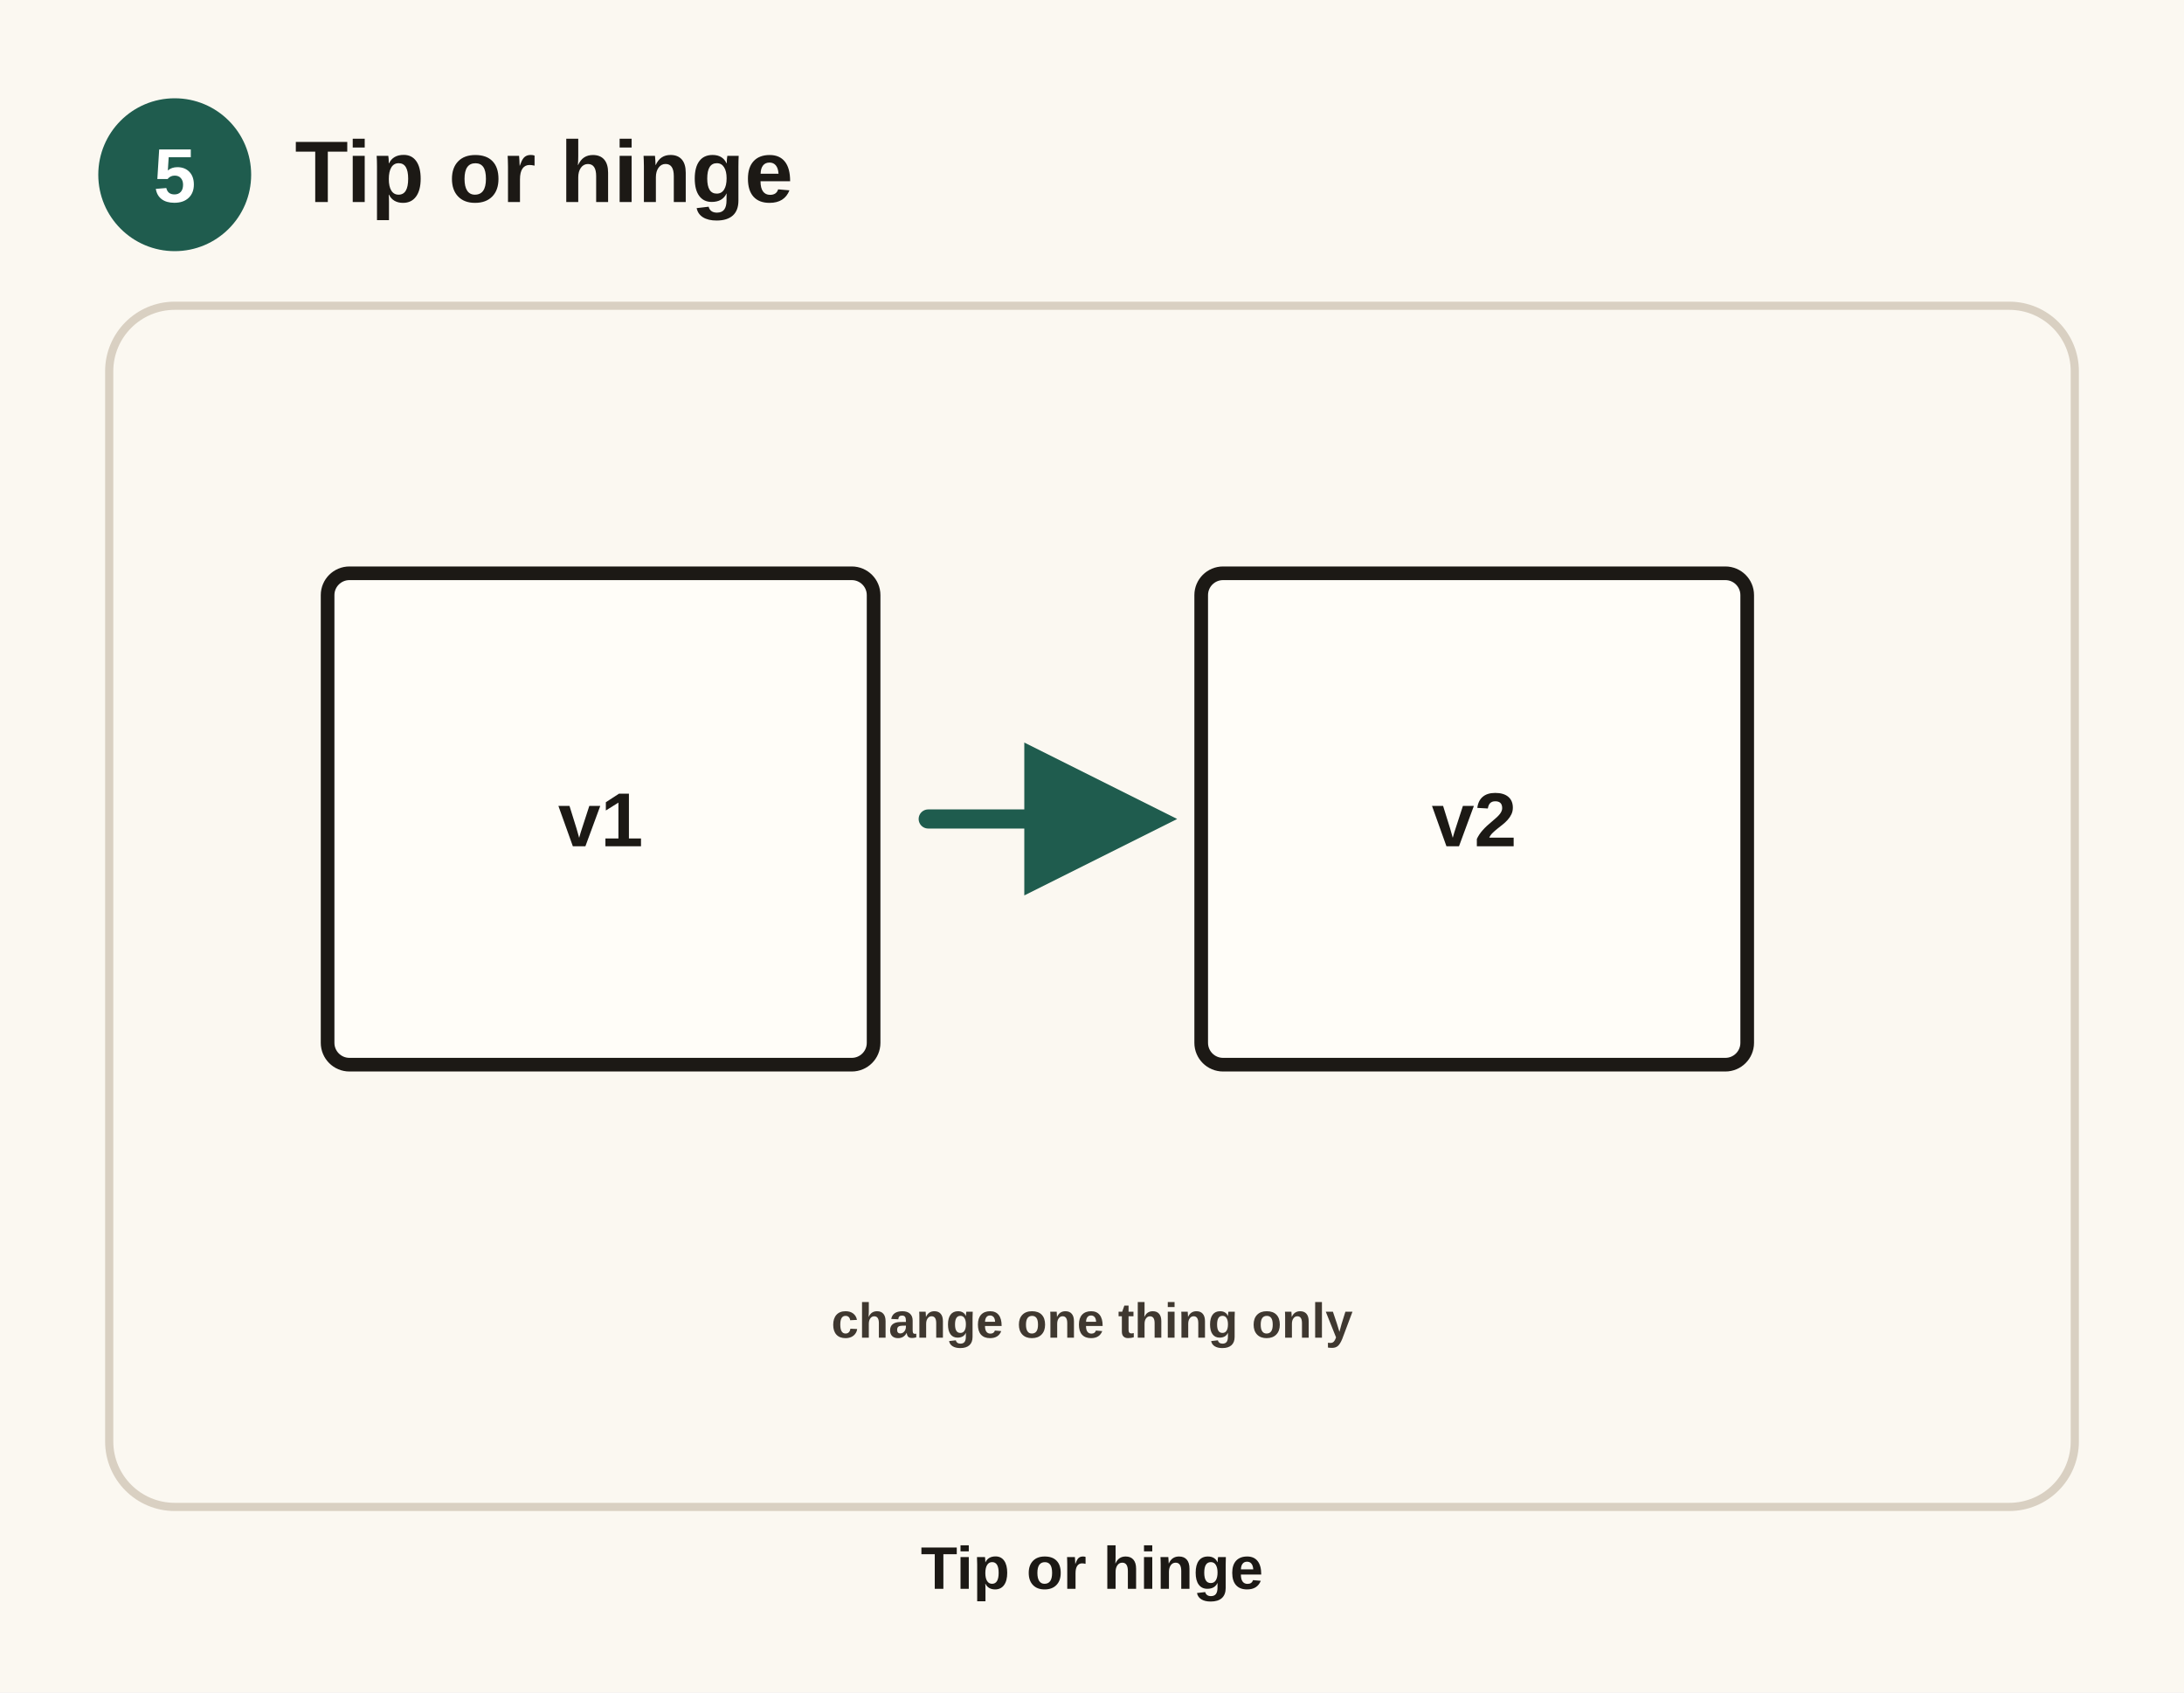
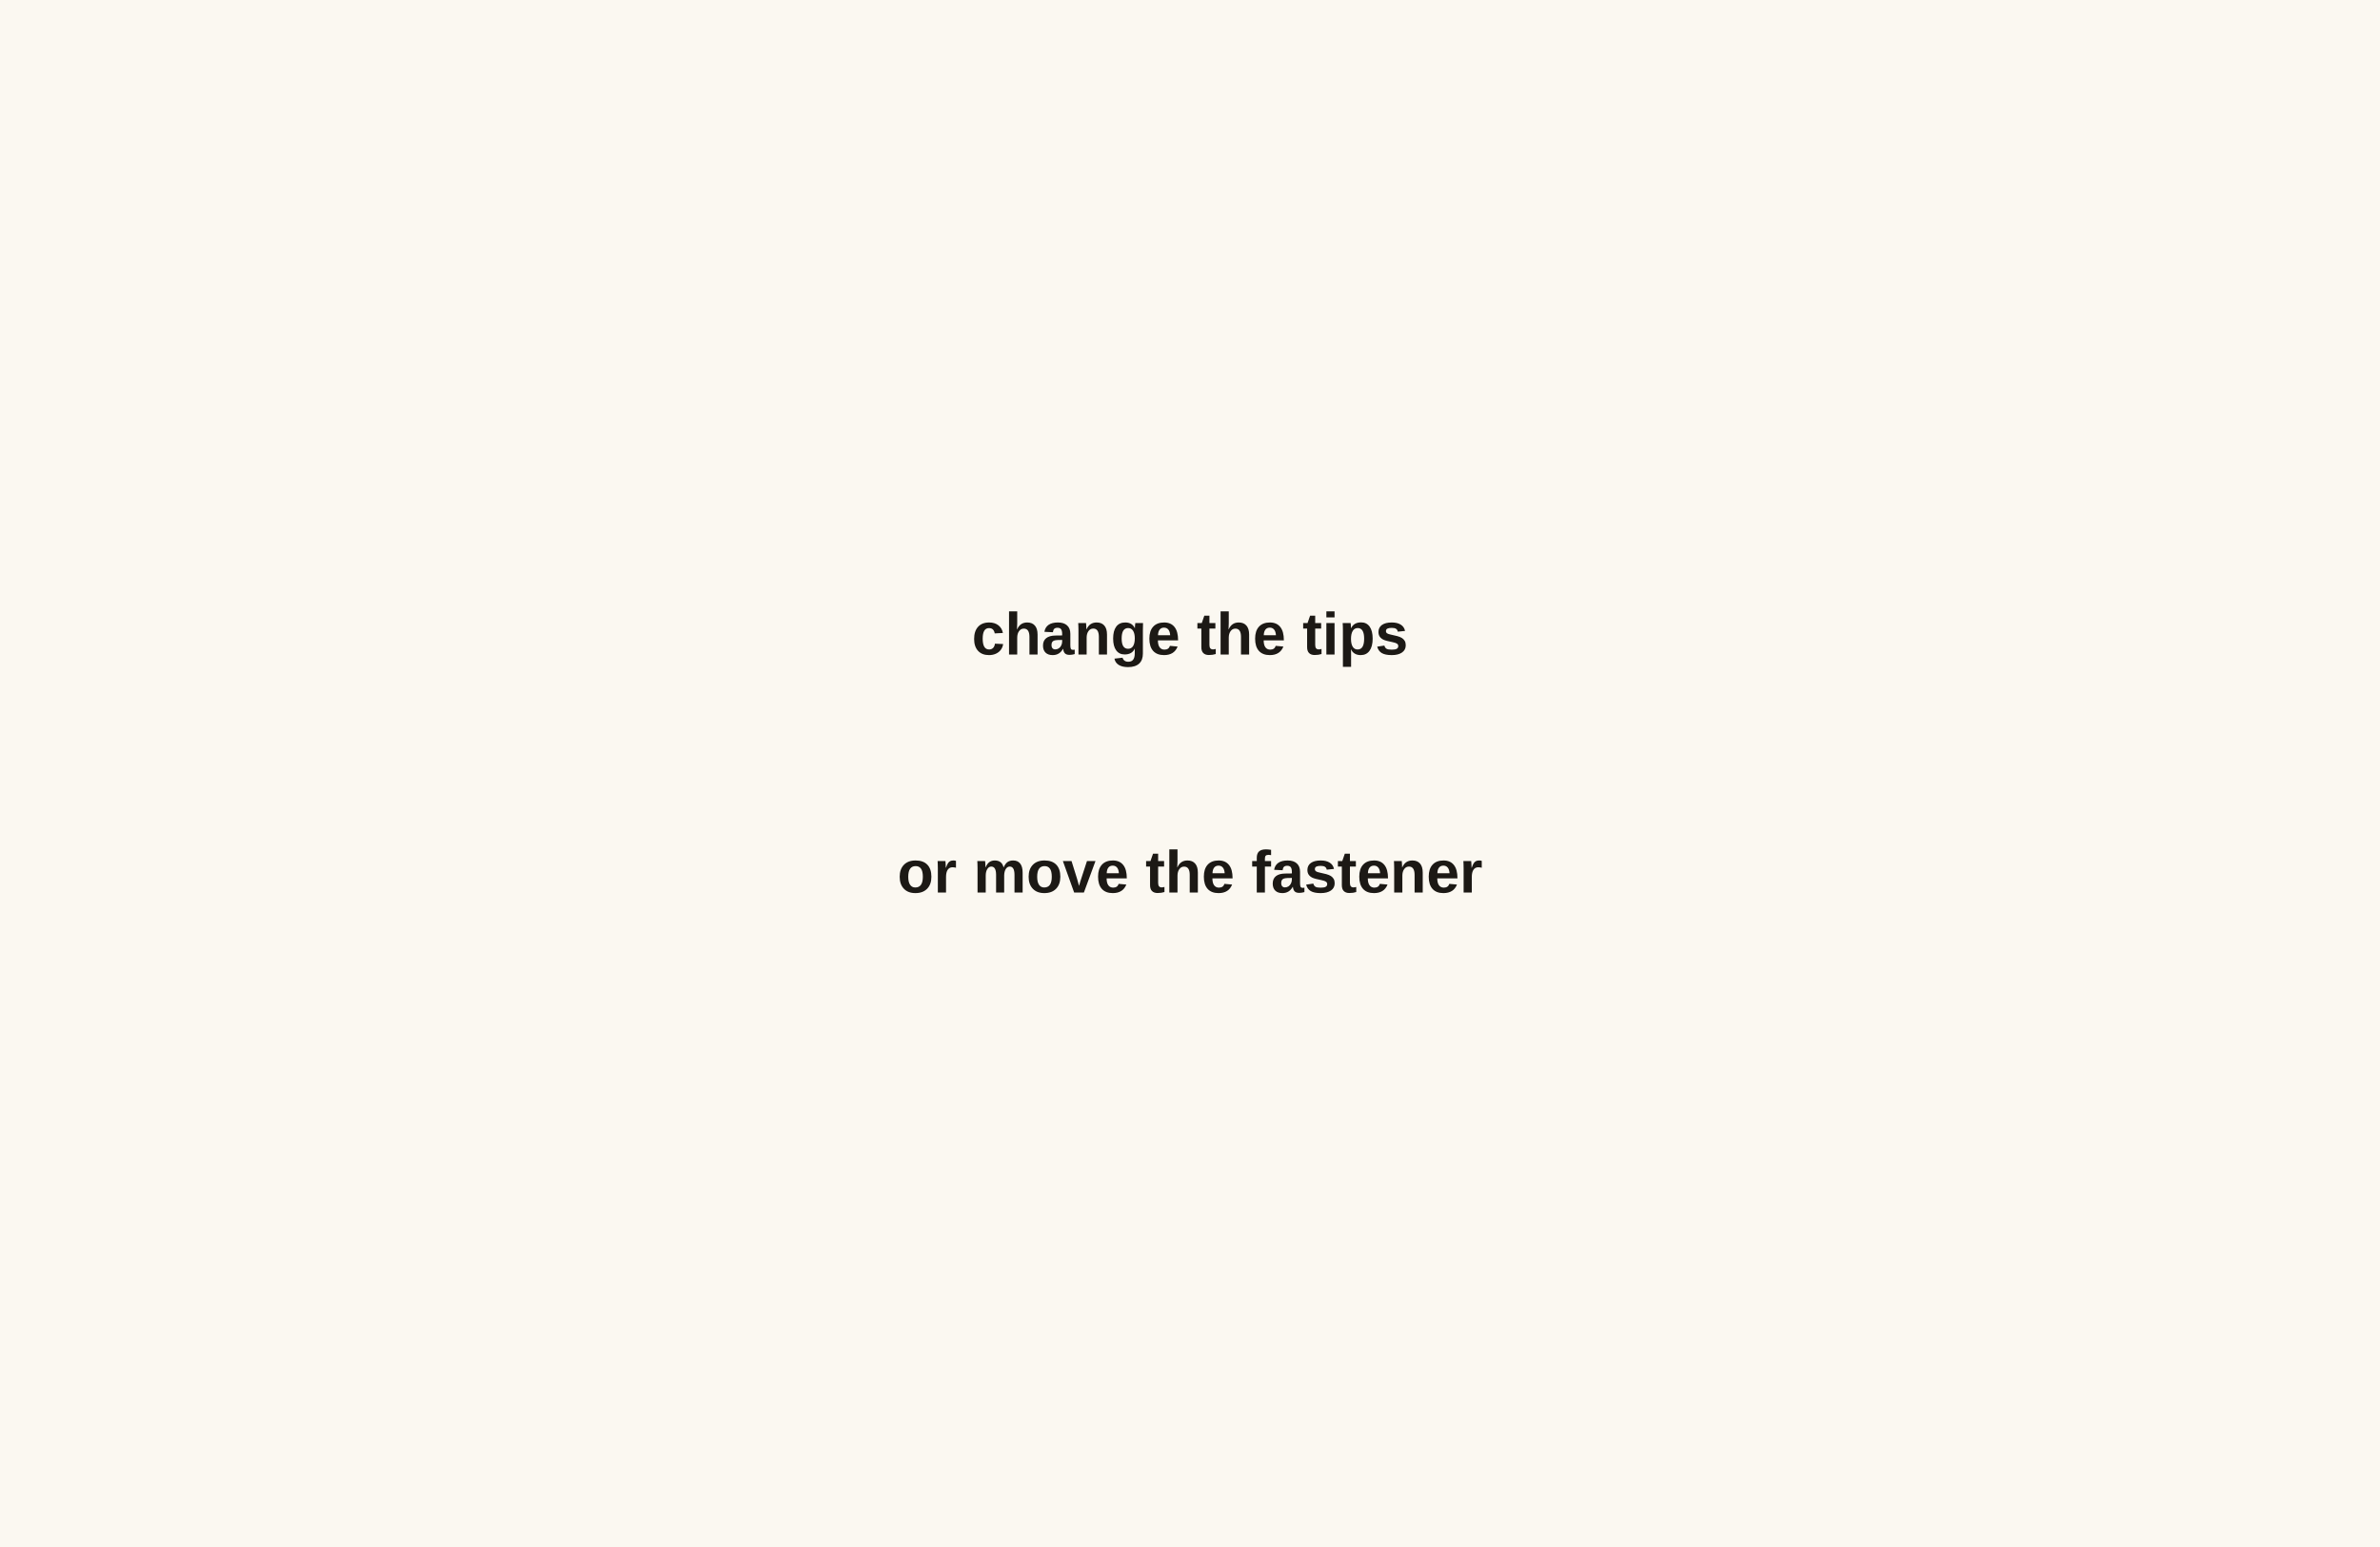
- <svg xmlns="http://www.w3.org/2000/svg" width="800" height="620" viewBox="0 0 800 620" role="img">
+ <svg xmlns="http://www.w3.org/2000/svg" width="800" height="520" viewBox="0 0 800 520" role="img">
+   <rect width="800" height="520" fill="#fbf8f1" />
  <defs>
-     <marker id="arrow" viewBox="0 0 10 10" refX="8" refY="5" markerWidth="8" markerHeight="8" orient="auto-start-reverse">
+     <marker id="arr" viewBox="0 0 10 10" refX="9" refY="5" markerWidth="9" markerHeight="9" orient="auto">
      <path d="M 0 0 L 10 5 L 0 10 z" fill="#1f5c4e" />
    </marker>
  </defs>
-   <rect width="800" height="620" fill="#fbf8f1" />
-   <circle cx="64" cy="64" r="28" fill="#1f5c4e" />
-   <text x="64" y="74" text-anchor="middle" font-size="28" font-family="Arial,Helvetica,sans-serif" font-weight="700" fill="#FFFFFF">5</text>
-   <text x="108" y="74" font-size="32" font-family="Arial,Helvetica,sans-serif" font-weight="700" fill="#1c1915">Tip or hinge</text>
-   <rect x="40" y="112" width="720" height="440" rx="24" fill="#fbf8f1" stroke="#d9d0c2" stroke-width="3" />
-   <g transform="translate(80,150)">
-     <rect x="40" y="60" width="200" height="180" rx="8" fill="#fffdf8" stroke="#1c1915" stroke-width="5" />
-     <rect x="360" y="60" width="200" height="180" rx="8" fill="#fffdf8" stroke="#1c1915" stroke-width="5" />
-     <text x="140" y="160" text-anchor="middle" font-size="28" font-family="Arial,Helvetica,sans-serif" font-weight="700" fill="#1c1915">v1</text>
-     <text x="460" y="160" text-anchor="middle" font-size="28" font-family="Arial,Helvetica,sans-serif" font-weight="700" fill="#1c1915">v2</text>
-     <line x1="260" y1="150" x2="340" y2="150" stroke="#1f5c4e" stroke-width="7" stroke-linecap="round" marker-end="url(#arrow)" />
-     <text x="320" y="340" text-anchor="middle" font-size="18" font-family="Arial,Helvetica,sans-serif" font-weight="600" fill="#3f3830">change one thing only</text>
-   </g>
-   <text x="400" y="582" text-anchor="middle" font-size="22" font-family="Arial,Helvetica,sans-serif" font-weight="700" fill="#1c1915">Tip or hinge</text>
+   <text x="400" y="220" text-anchor="middle" font-size="20" font-family="Arial, Helvetica, sans-serif" font-weight="700" fill="#1c1915">change the tips</text>
+   <text x="400" y="300" text-anchor="middle" font-size="20" font-family="Arial, Helvetica, sans-serif" font-weight="700" fill="#1c1915">or move the fastener</text>
</svg>
